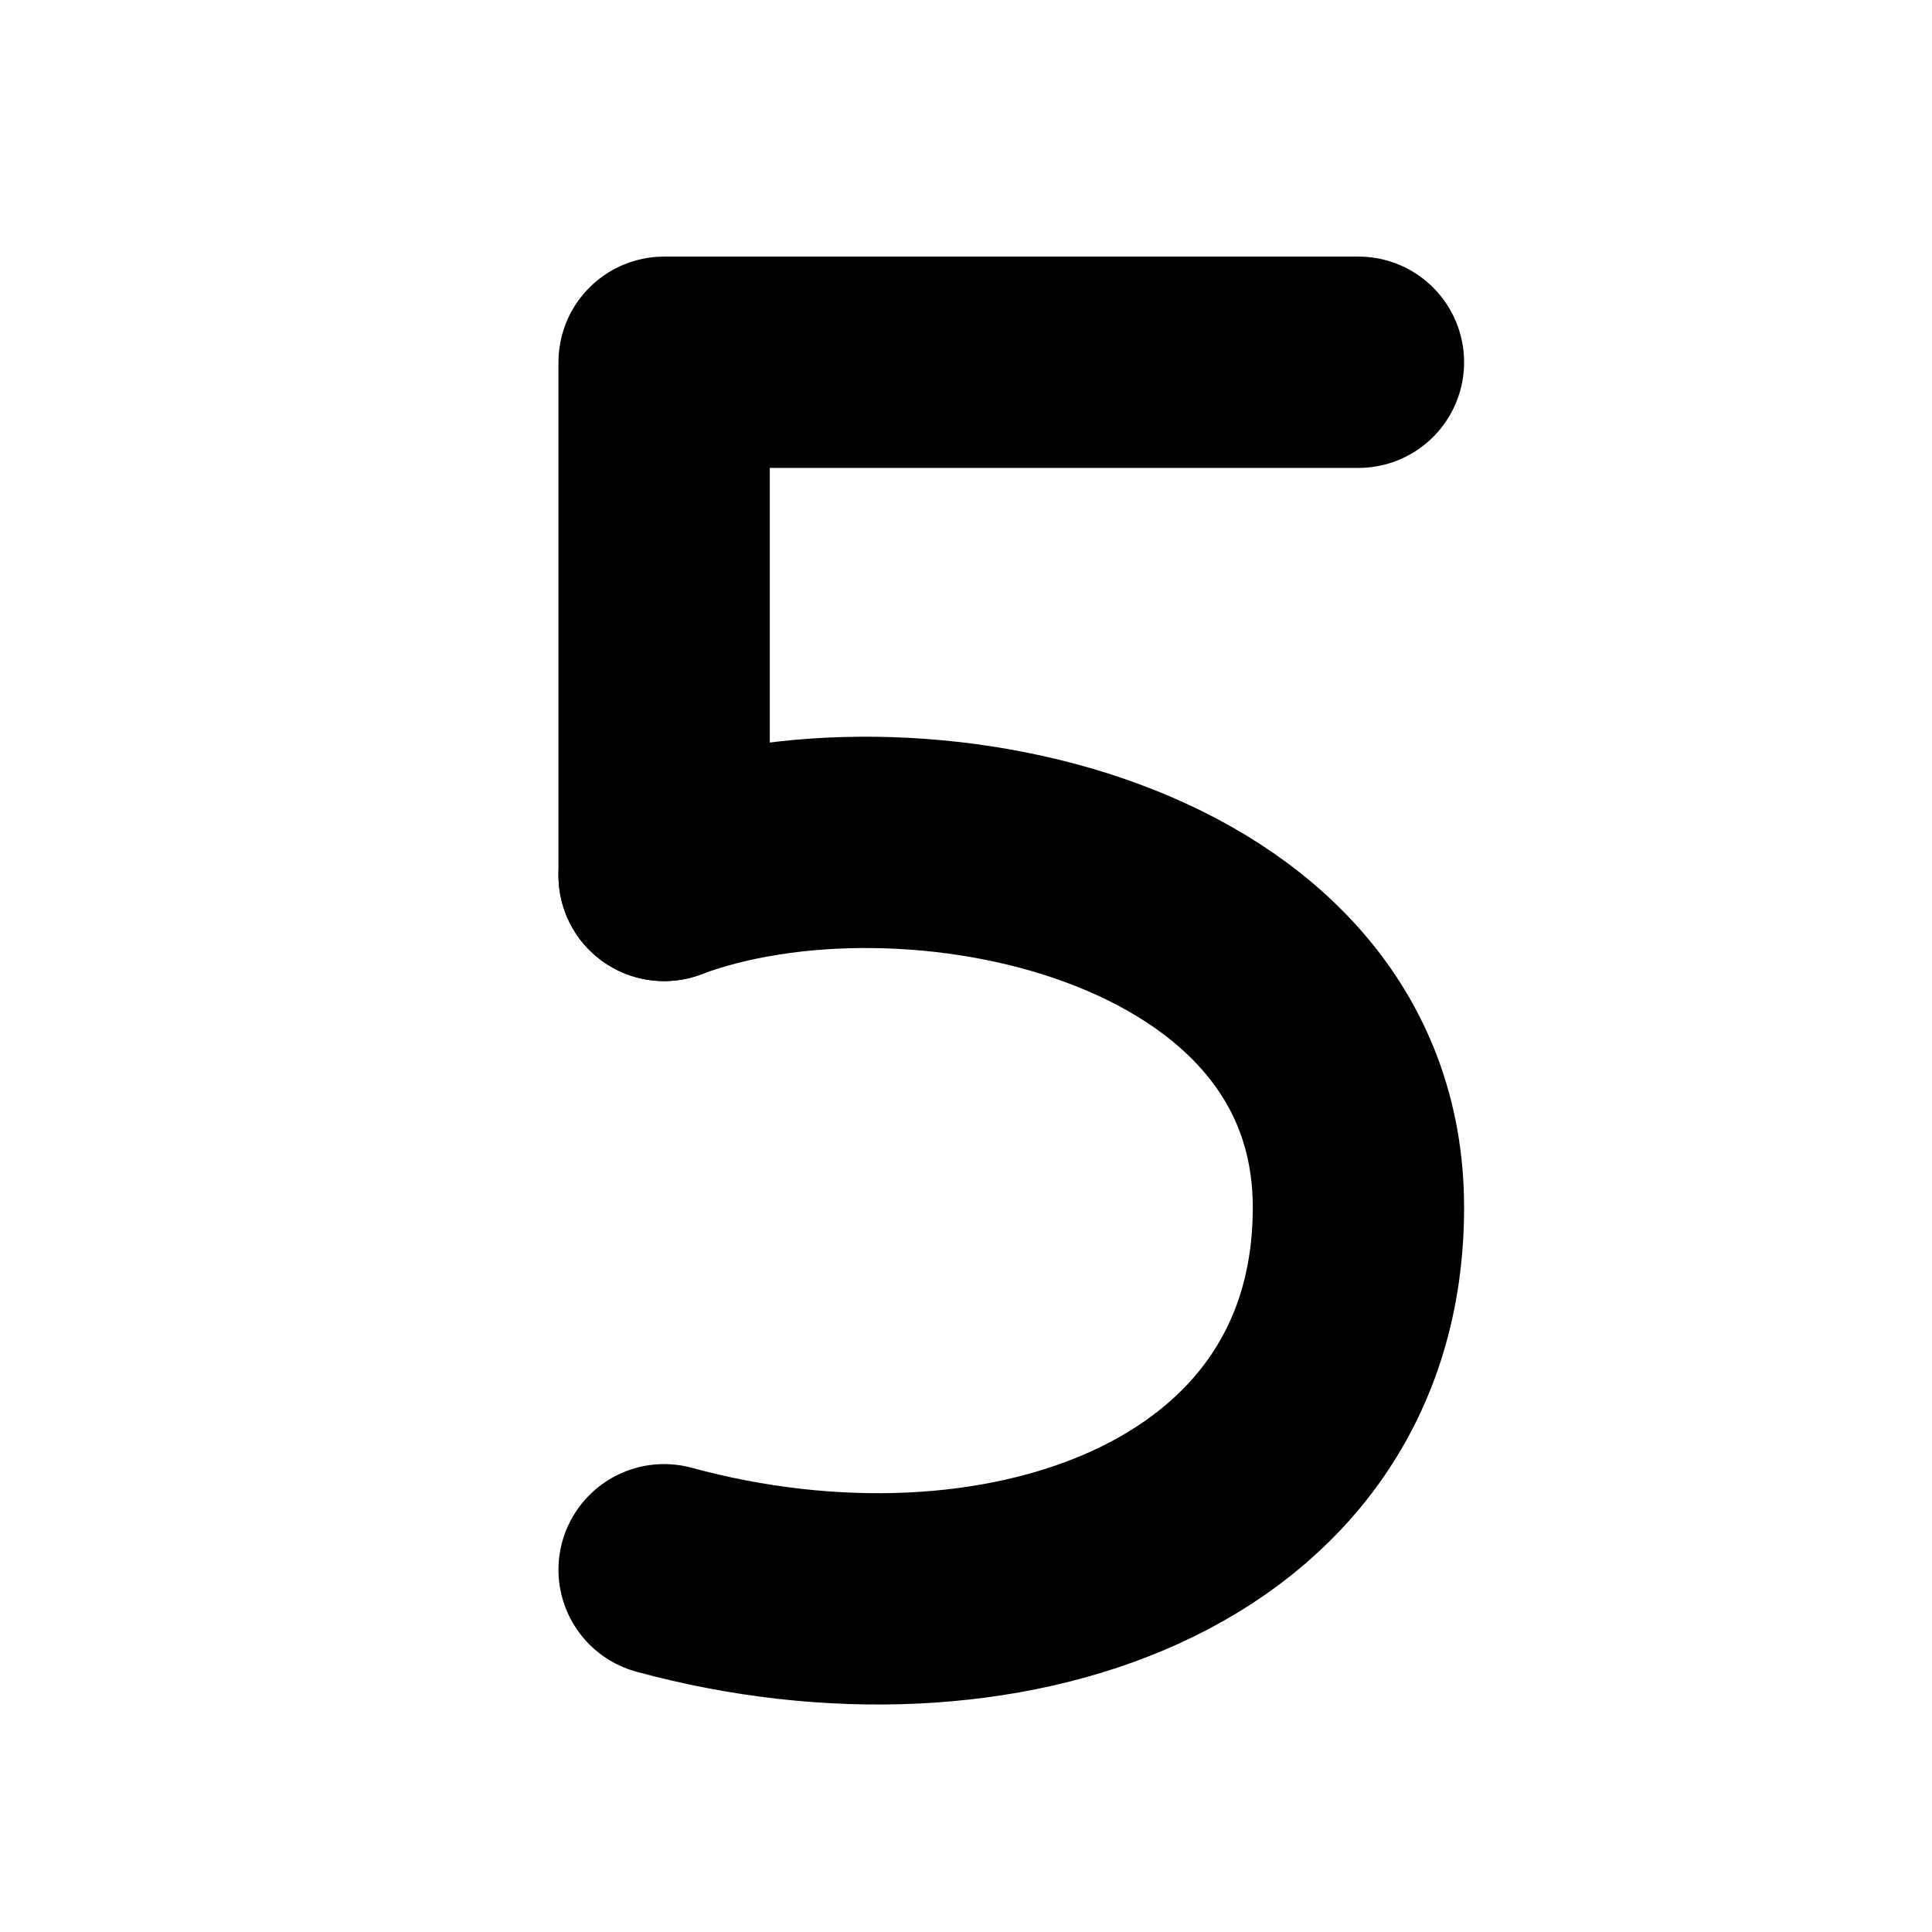
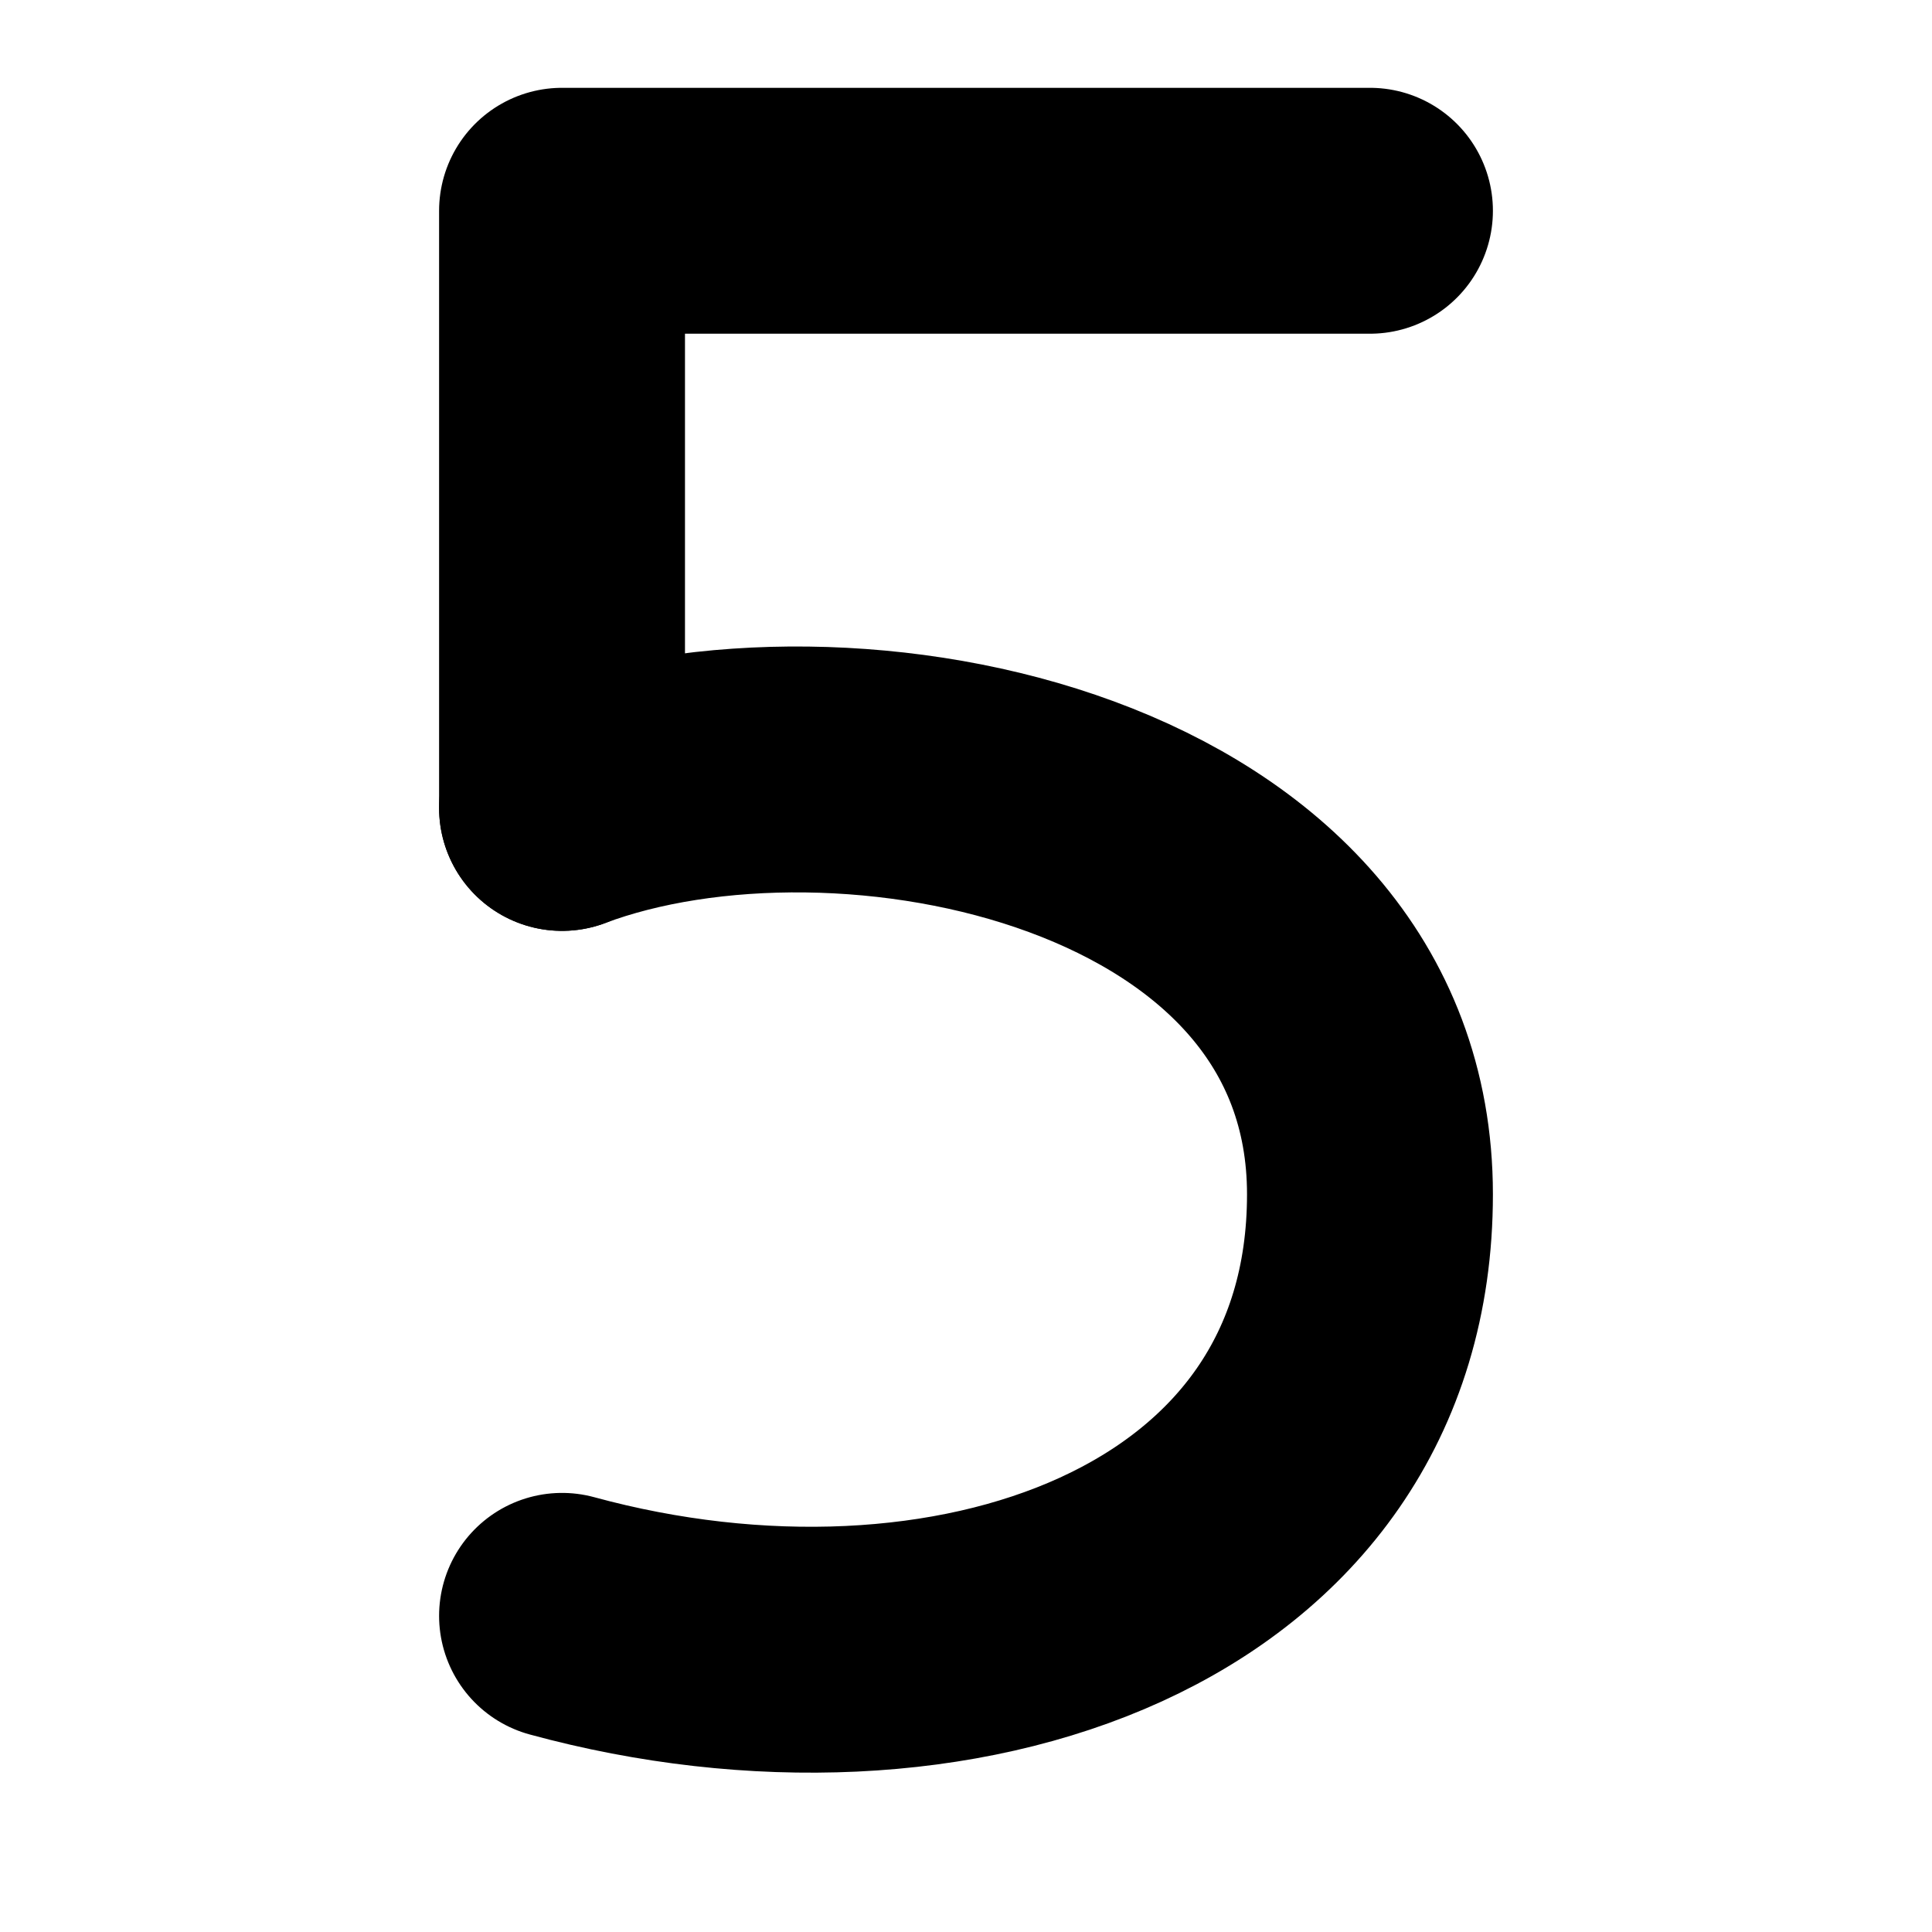
- <svg xmlns="http://www.w3.org/2000/svg" viewBox="0 0 64 64" width="64" height="64" role="img" aria-label="5trade">
+ <svg xmlns="http://www.w3.org/2000/svg" viewBox="16 6 35 55" width="64" height="64" role="img" aria-label="5trade">
  <path d="M45 12 H22 V29" fill="none" stroke="currentColor" stroke-width="7" stroke-linecap="round" stroke-linejoin="round" />
  <path d="M22 29 C30 26, 45 29, 45 40 C45 51, 33 55, 22 52" fill="none" stroke="currentColor" stroke-width="7" stroke-linecap="round" stroke-linejoin="round" />
</svg>
